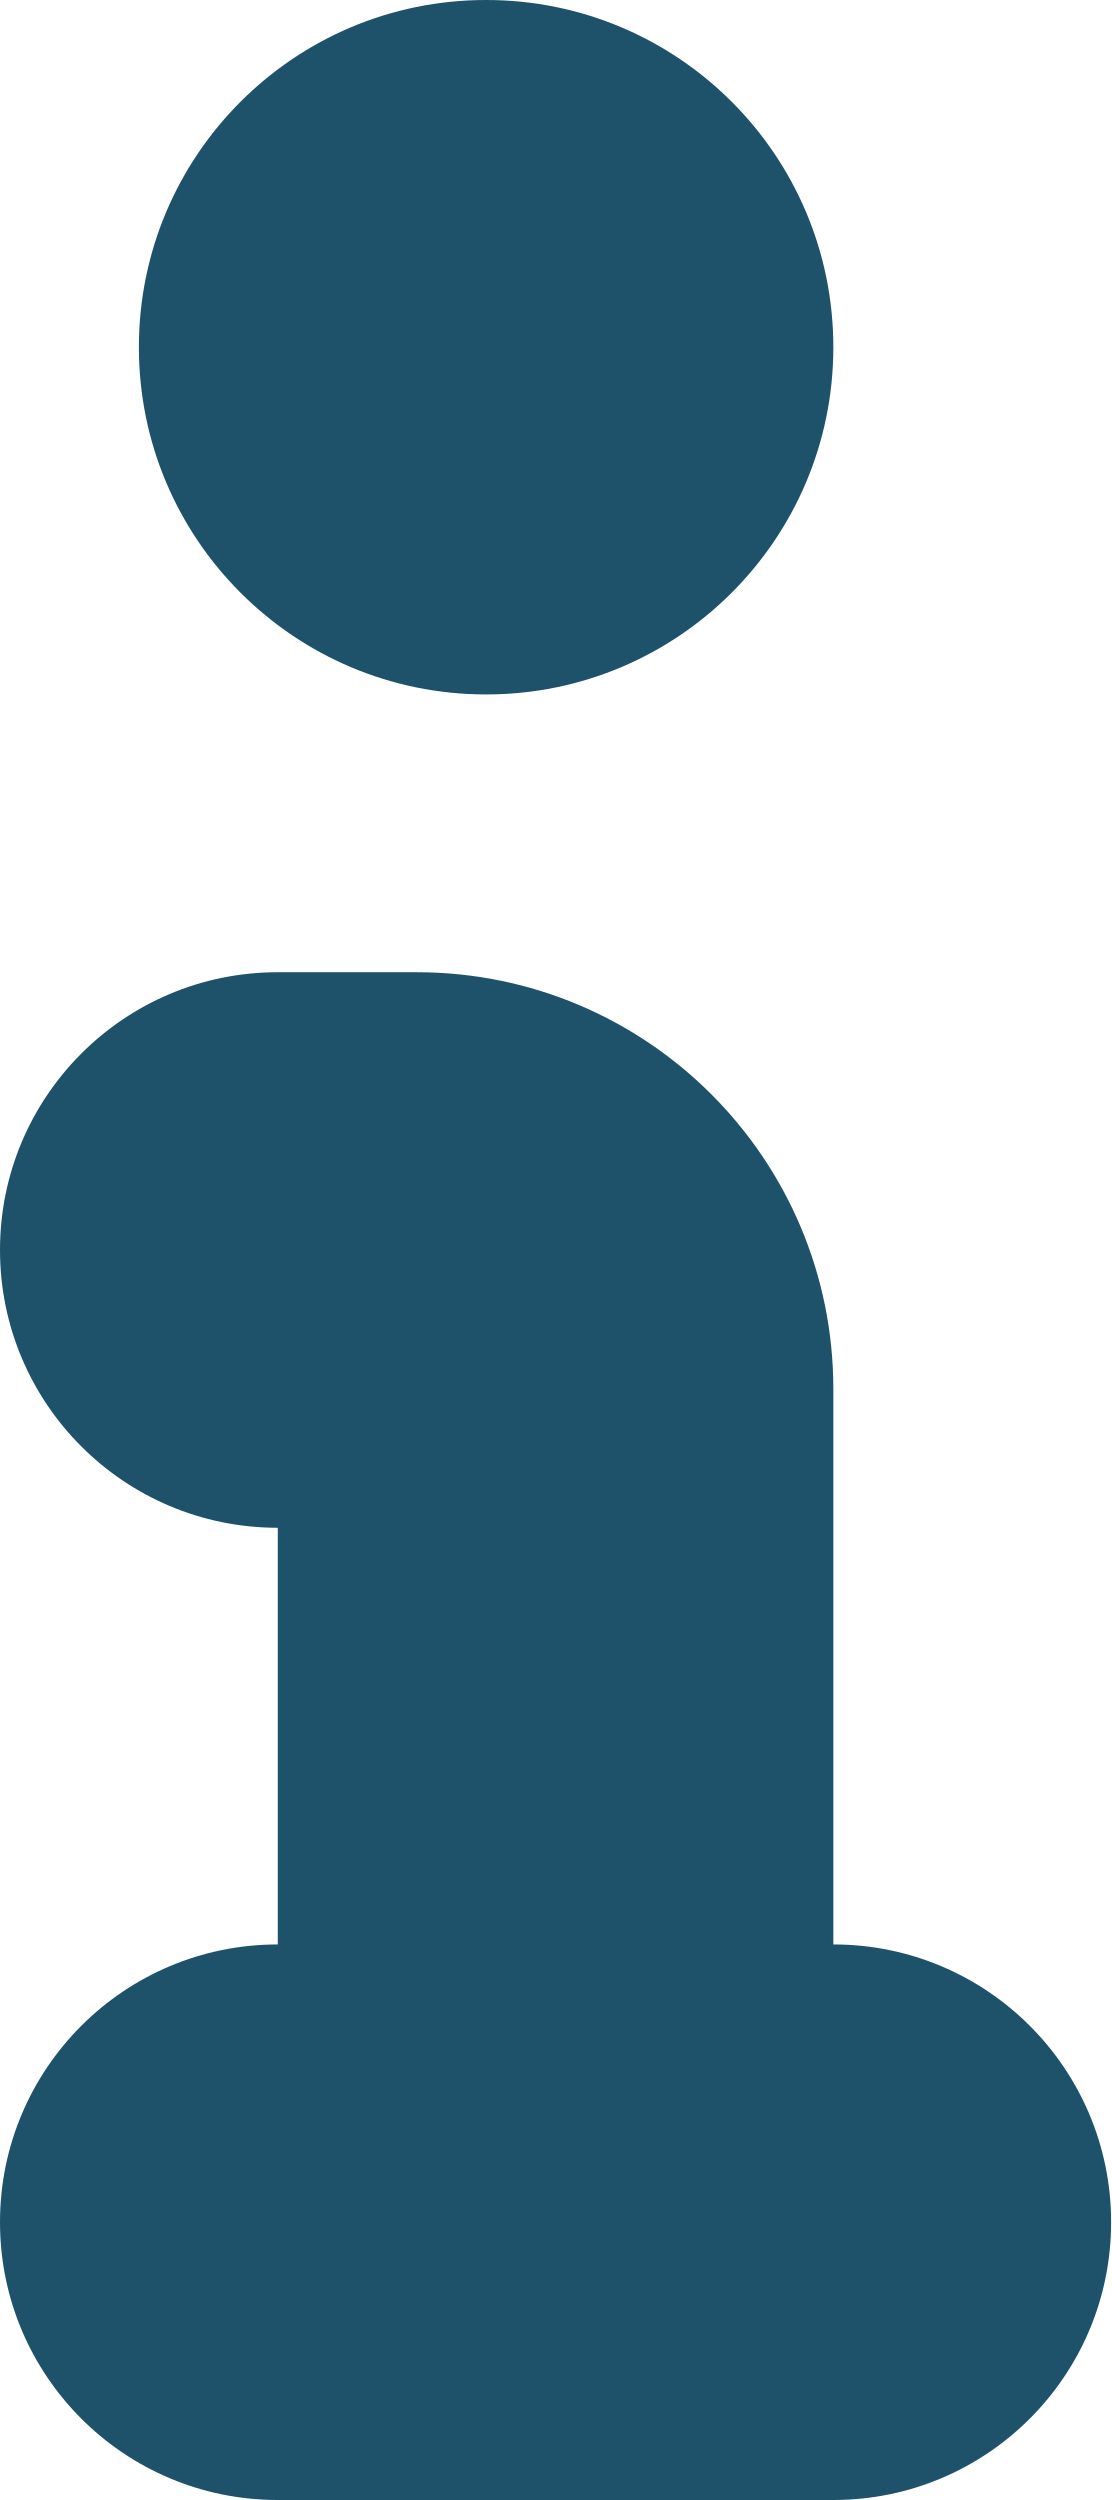
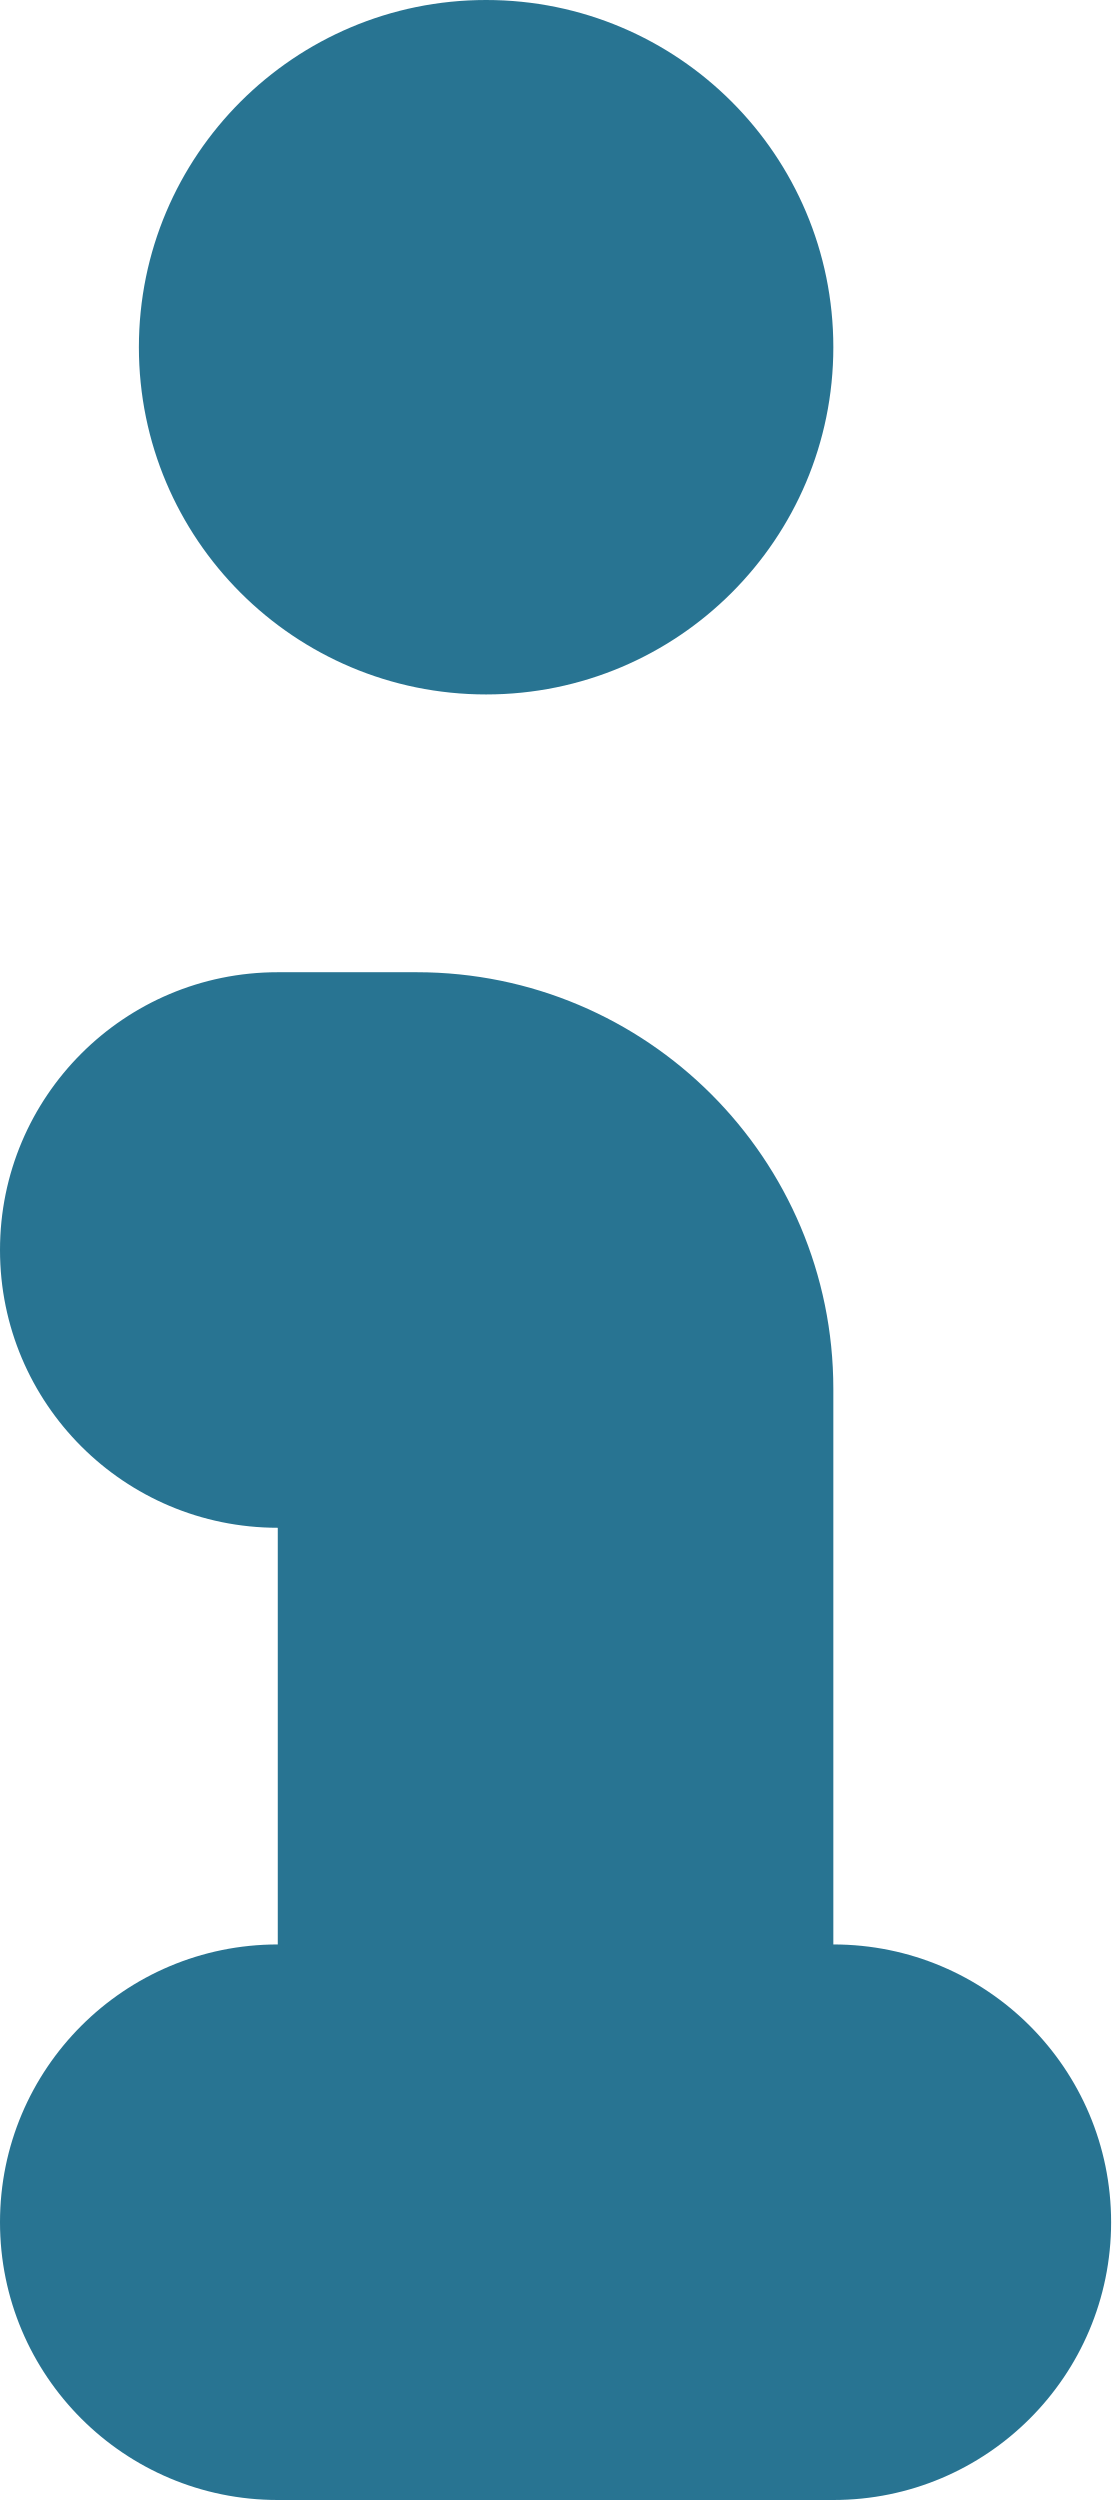
<svg xmlns="http://www.w3.org/2000/svg" width="8" height="18" viewBox="0 0 8 18" fill="none">
-   <path fill-rule="evenodd" clip-rule="evenodd" d="M3.5 5C4.881 5 6 3.881 6 2.5C6 1.119 4.881 0 3.5 0C2.119 0 1 1.119 1 2.5C1 3.881 2.119 5 3.5 5ZM2 14V11C0.895 11 0 10.105 0 9C0 7.895 0.895 7 2 7H3C4.657 7 6 8.343 6 10V14C7.105 14 8 14.895 8 16C8 17.105 7.105 18 6 18H2C0.895 18 0 17.105 0 16C0 14.895 0.895 14 2 14Z" fill="#1D526A" />
+   <path fill-rule="evenodd" clip-rule="evenodd" d="M3.5 5C4.881 5 6 3.881 6 2.5C6 1.119 4.881 0 3.5 0C2.119 0 1 1.119 1 2.5C1 3.881 2.119 5 3.5 5ZM2 14V11C0.895 11 0 10.105 0 9C0 7.895 0.895 7 2 7H3C4.657 7 6 8.343 6 10V14C7.105 14 8 14.895 8 16C8 17.105 7.105 18 6 18H2C0.895 18 0 17.105 0 16C0 14.895 0.895 14 2 14Z" fill="#287492" />
</svg>
